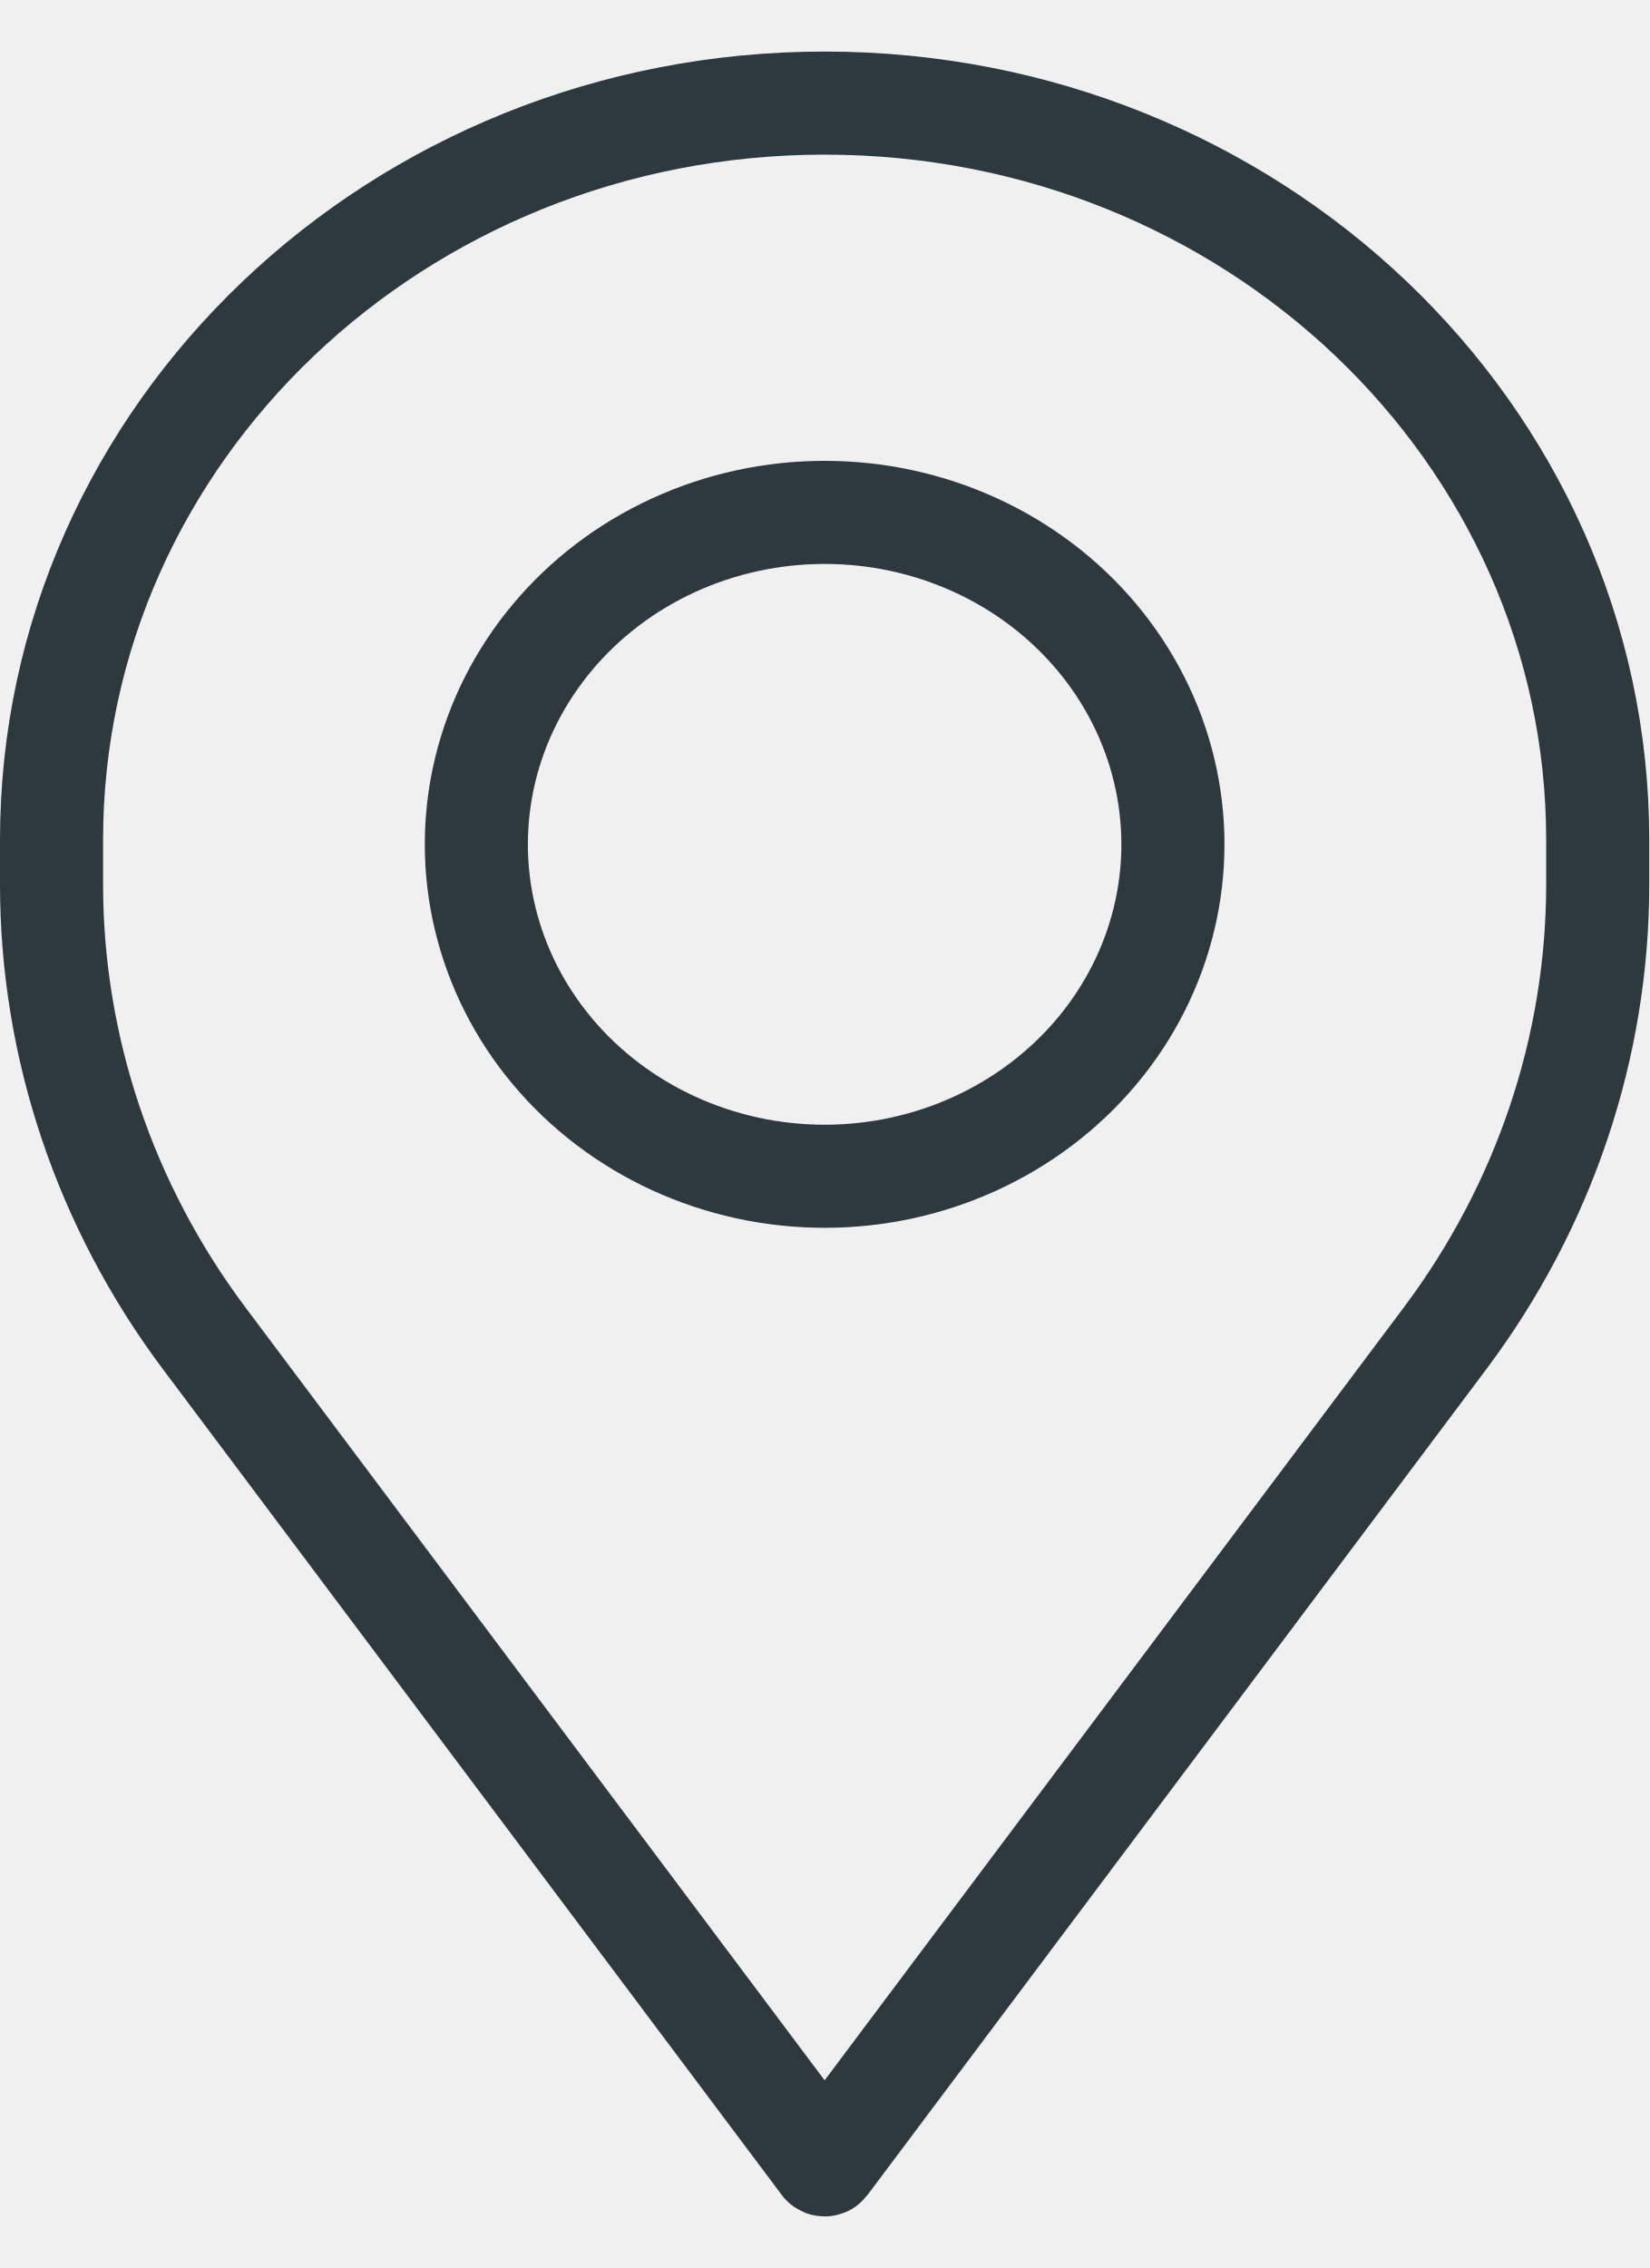
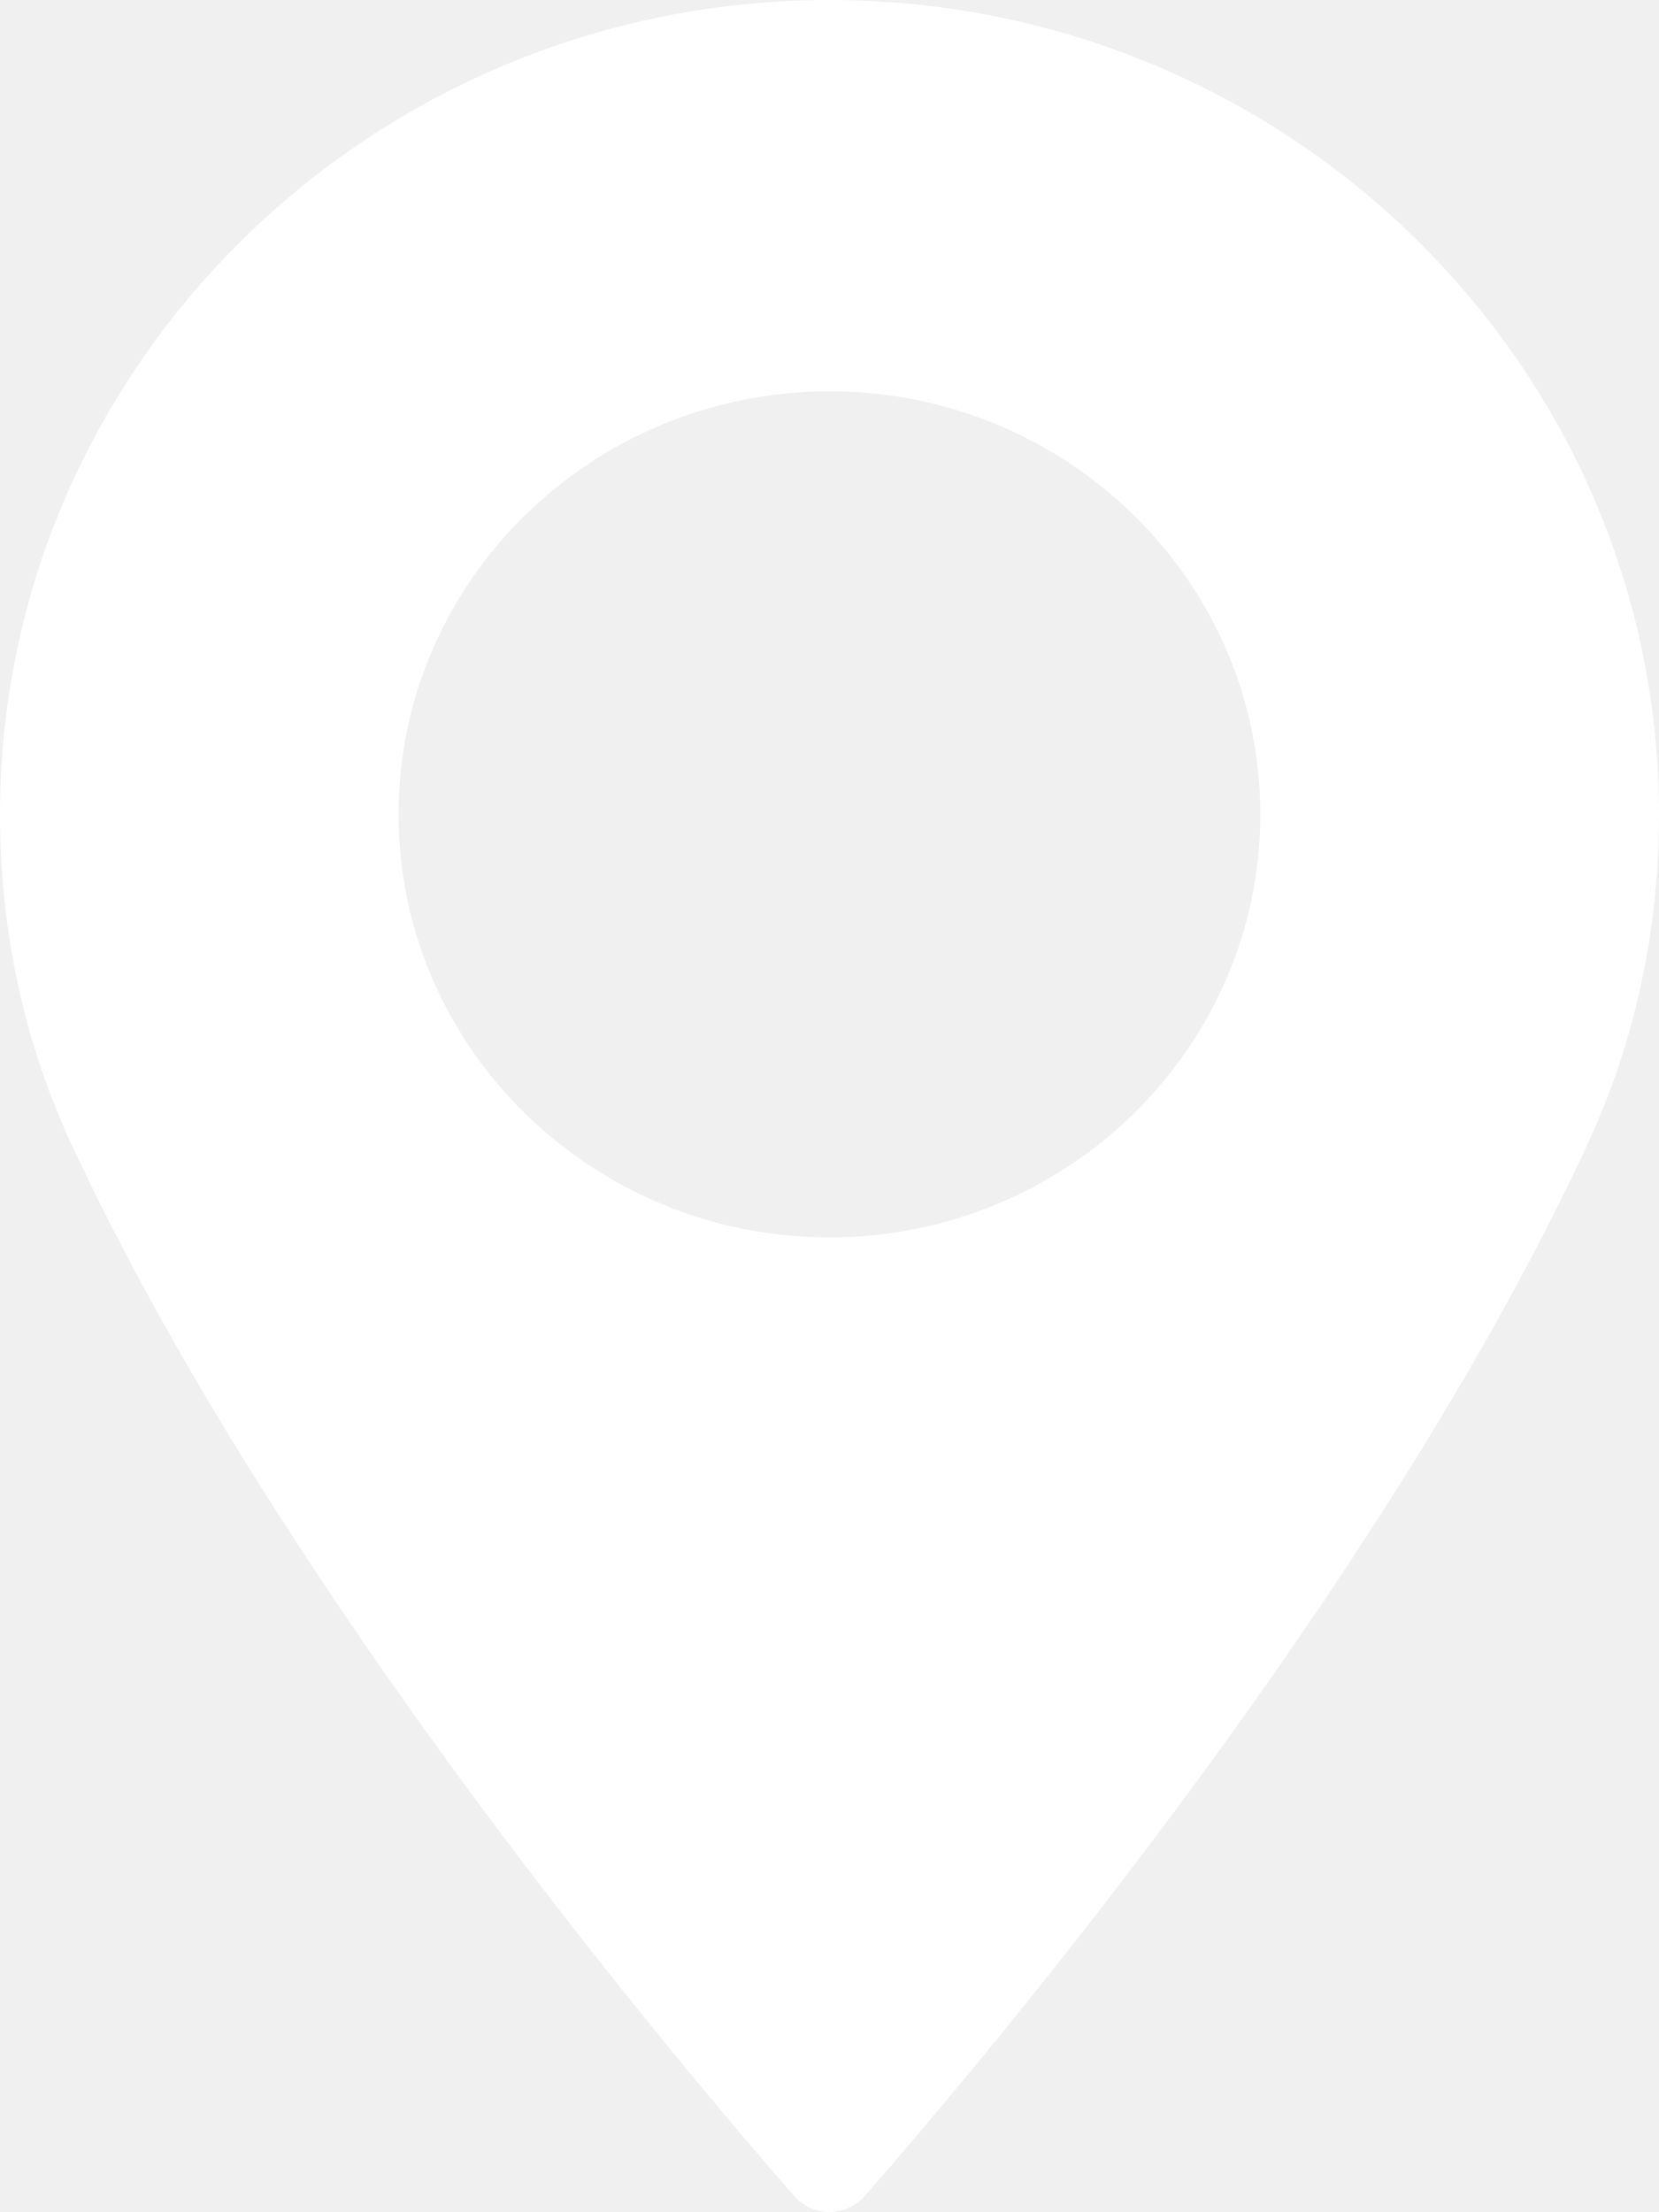
- <svg xmlns="http://www.w3.org/2000/svg" width="16" height="22" viewBox="0 0 16 22" fill="none">
-   <path d="M15.5 8.147C15.5 4.2 12.142 1 8 1C3.858 1 0.5 4.2 0.5 8.147V8.578C0.5 10.157 1.018 11.697 1.981 12.982L7.985 20.993C7.992 21.002 8.008 21.002 8.015 20.993L14.019 12.982C14.982 11.697 15.5 10.157 15.5 8.578V8.147Z" stroke="#2D383F" stroke-linecap="round" stroke-linejoin="round" />
-   <path d="M6.534 5.289C7.46 4.864 8.54 4.864 9.466 5.289C10.392 5.714 11.065 6.518 11.294 7.473C11.523 8.429 11.283 9.431 10.642 10.197C10 10.963 9.028 11.41 8 11.41C6.972 11.41 6 10.963 5.358 10.197C4.717 9.431 4.477 8.429 4.706 7.473C4.935 6.518 5.608 5.714 6.534 5.289Z" stroke="#2D383F" stroke-linecap="round" stroke-linejoin="round" />
+ <svg xmlns="http://www.w3.org/2000/svg" width="9" height="12" viewBox="0 0 9 12" fill="none">
+   <path d="M4.5 0C2.019 0 0 1.982 0 4.418C0 5.053 0.132 5.66 0.394 6.221C1.519 8.638 3.676 11.19 4.31 11.915C4.358 11.969 4.427 12 4.5 12C4.573 12 4.642 11.969 4.69 11.915C5.324 11.19 7.481 8.639 8.606 6.221C8.868 5.66 9 5.053 9 4.418C9 1.982 6.981 0 4.5 0ZM4.5 6.713C3.211 6.713 2.162 5.683 2.162 4.418C2.162 3.152 3.211 2.123 4.5 2.123C5.789 2.123 6.837 3.152 6.837 4.418C6.837 5.683 5.789 6.713 4.5 6.713Z" fill="white" />
</svg>
